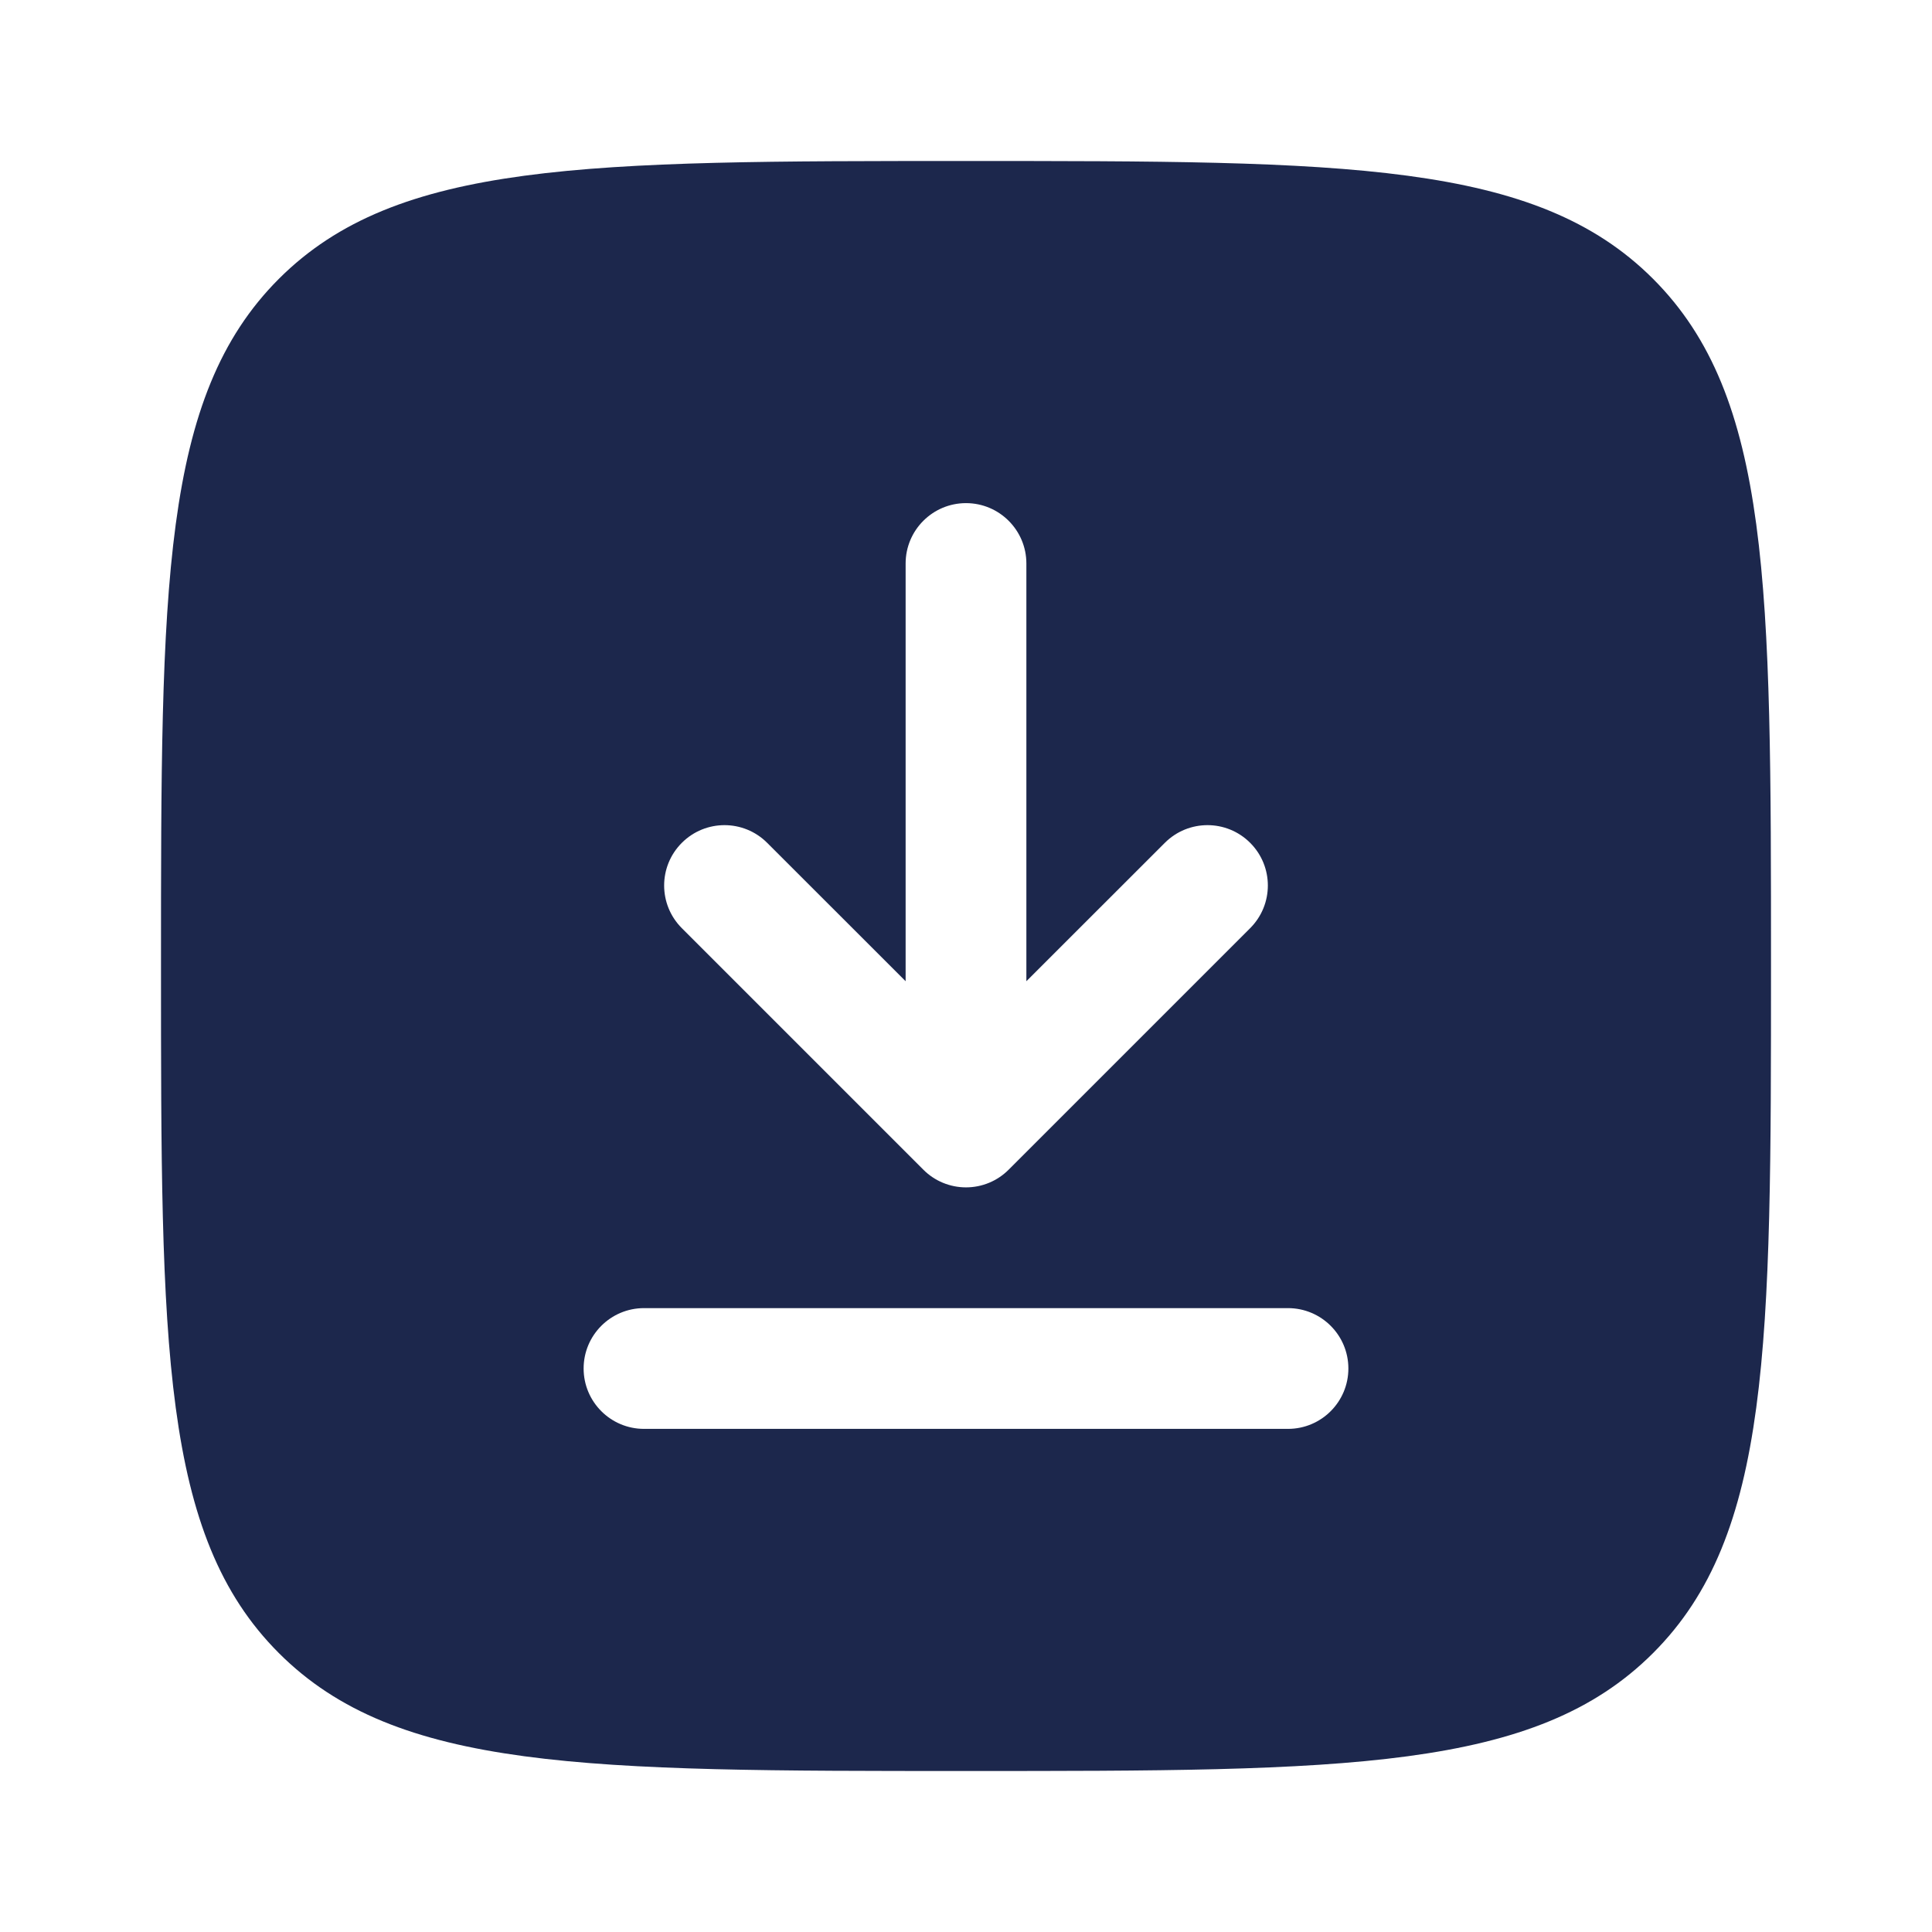
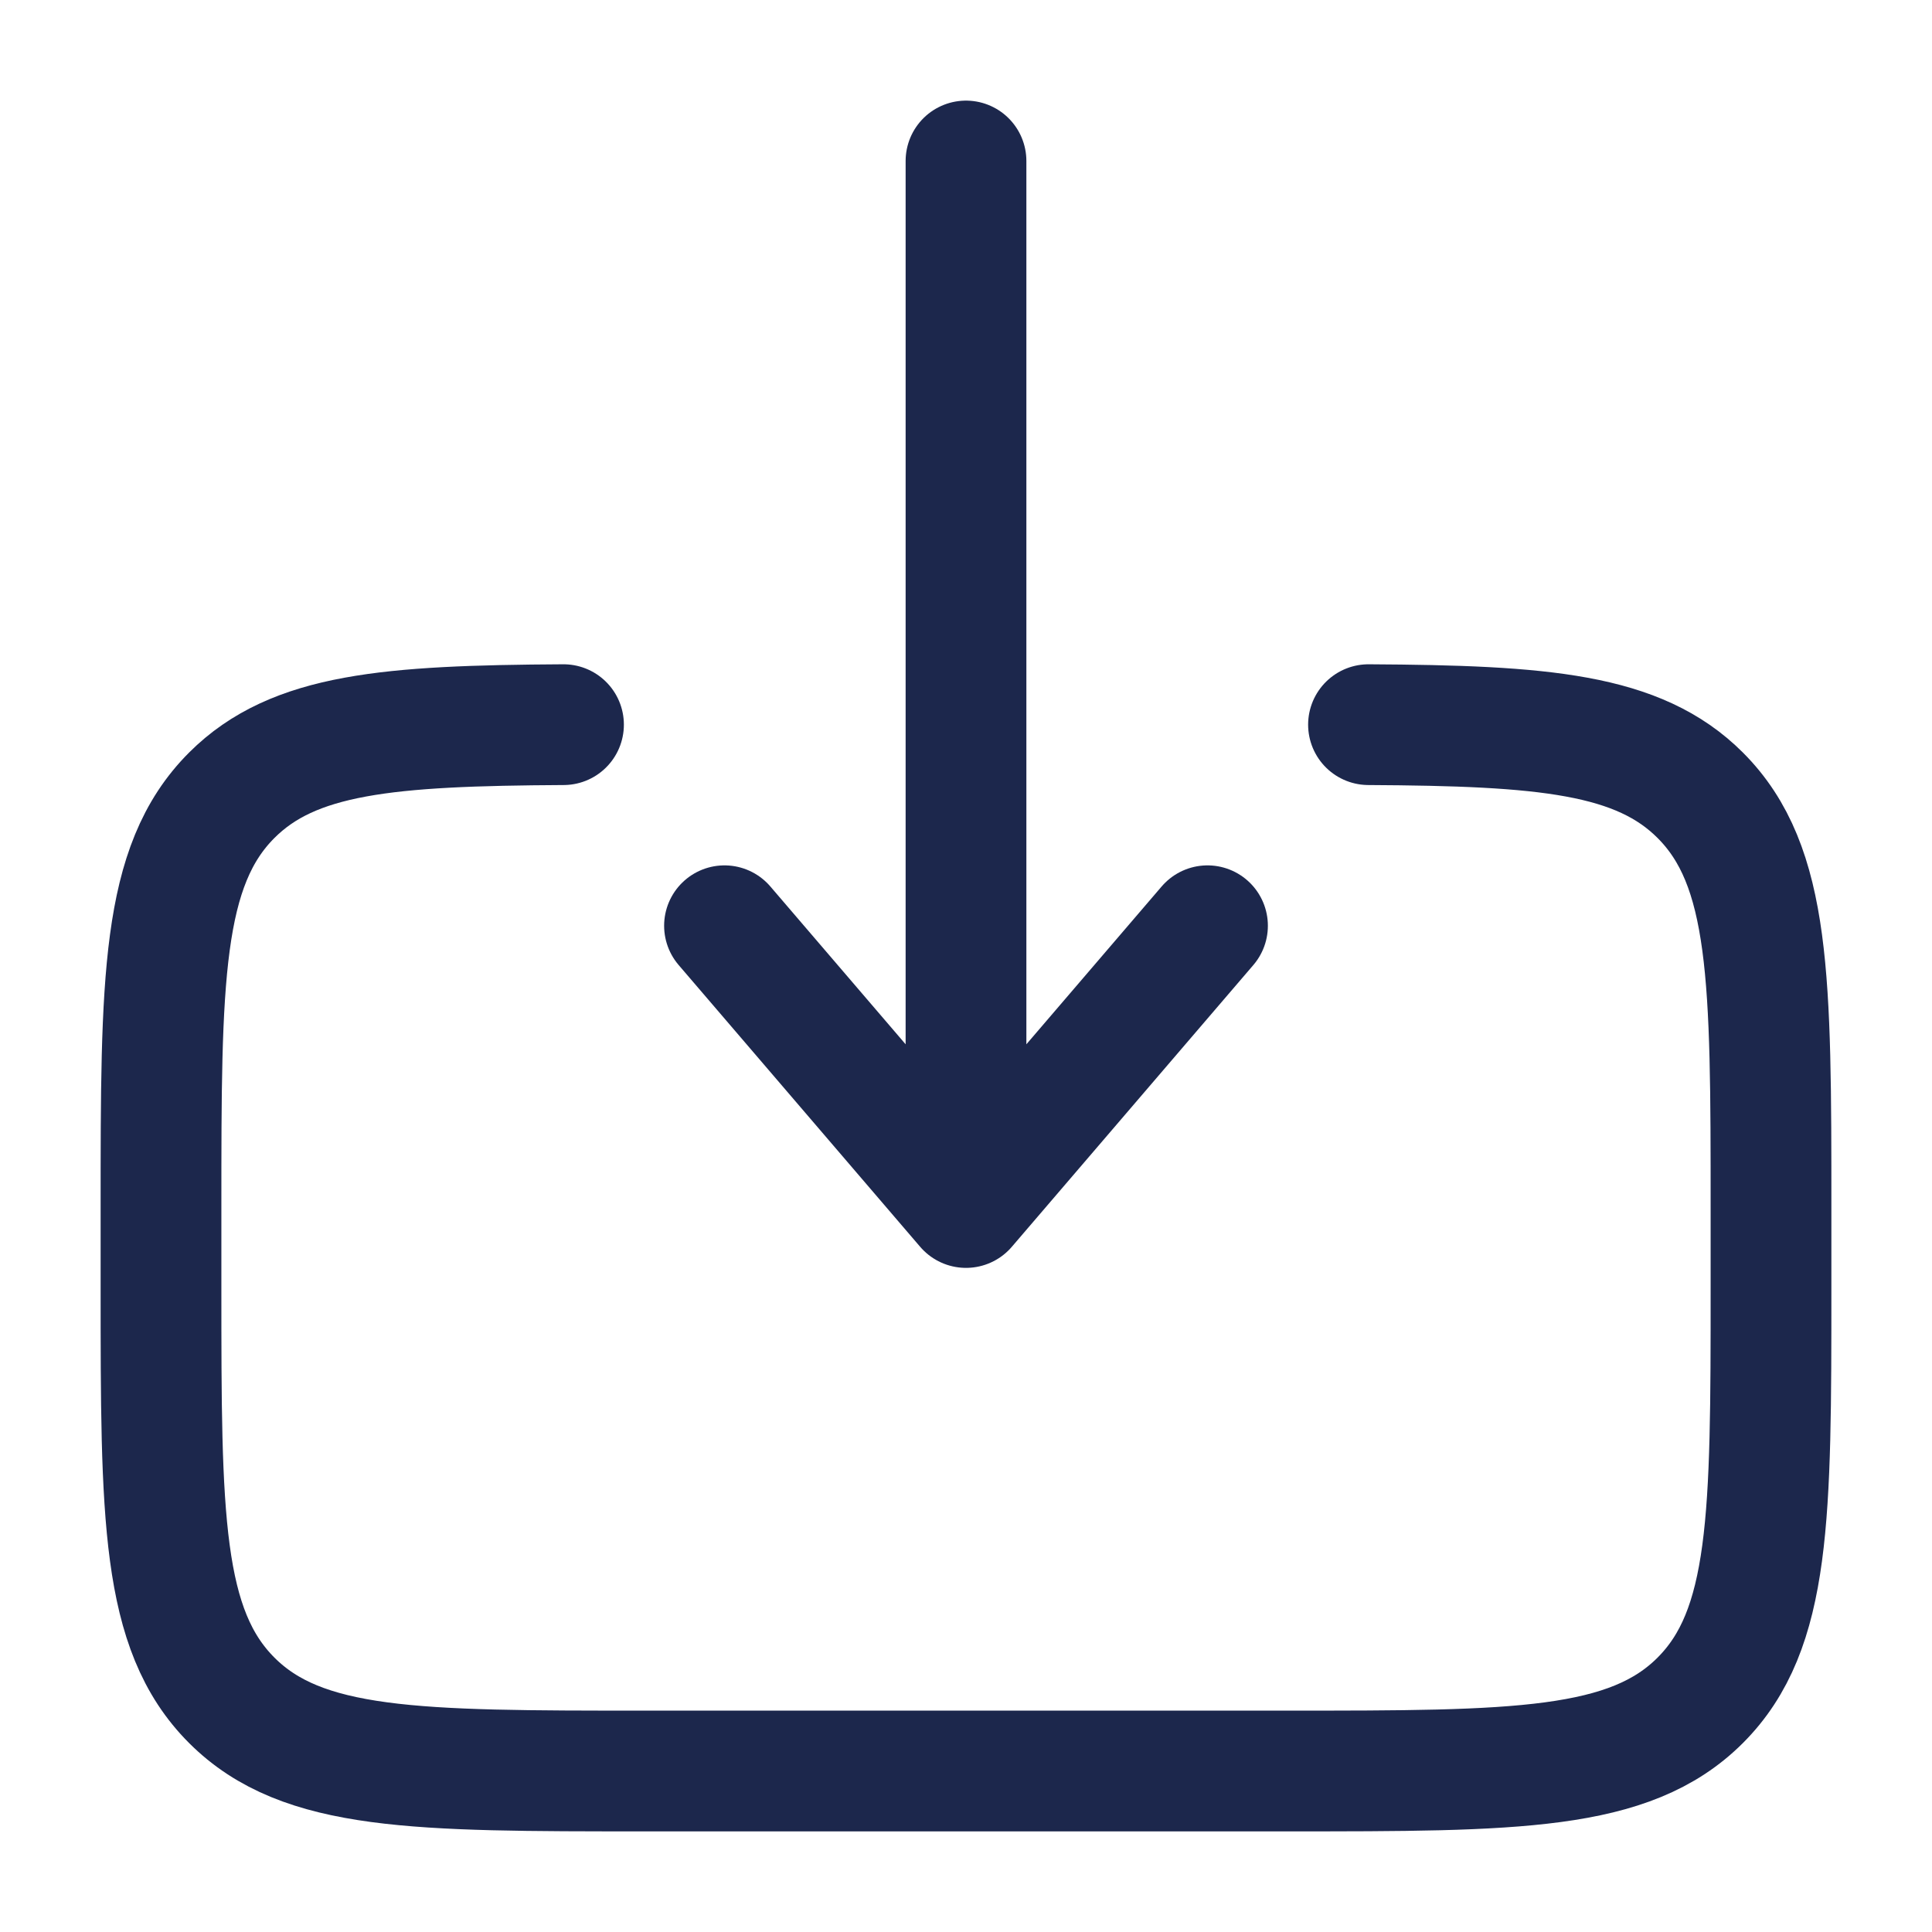
<svg xmlns="http://www.w3.org/2000/svg" width="800px" height="800px" viewBox="0 0 24 24" fill="none">
-   <path fill-rule="evenodd" clip-rule="evenodd" d="M2 12C2 7.286 2 4.929 3.464 3.464C4.929 2 7.286 2 12 2C16.714 2 19.071 2 20.535 3.464C22 4.929 22 7.286 22 12C22 16.714 22 19.071 20.535 20.535C19.071 22 16.714 22 12 22C7.286 22 4.929 22 3.464 20.535C2 19.071 2 16.714 2 12ZM12 6.25C12.414 6.25 12.75 6.586 12.75 7V12.189L14.47 10.47C14.763 10.177 15.237 10.177 15.53 10.47C15.823 10.763 15.823 11.237 15.53 11.53L12.53 14.53C12.39 14.671 12.199 14.75 12 14.75C11.801 14.75 11.61 14.671 11.47 14.53L8.47 11.53C8.177 11.237 8.177 10.763 8.47 10.47C8.763 10.177 9.237 10.177 9.53 10.47L11.25 12.189V7C11.25 6.586 11.586 6.25 12 6.25ZM8 16.25C7.586 16.25 7.25 16.586 7.25 17C7.25 17.414 7.586 17.75 8 17.75H16C16.414 17.75 16.75 17.414 16.75 17C16.75 16.586 16.414 16.25 16 16.25H8Z" fill="#1C274C" />
+   <path d="M17 9.002C19.175 9.014 20.353 9.111 21.121 9.879C22 10.758 22 12.172 22 15V16C22 18.829 22 20.243 21.121 21.122C20.243 22 18.828 22 16 22H8C5.172 22 3.757 22 2.879 21.122C2 20.243 2 18.829 2 16L2 15C2 12.172 2 10.758 2.879 9.879C3.647 9.111 4.825 9.014 7 9.002" stroke="#1C274C" stroke-width="1.5" stroke-linecap="round" />
+   <path d="M12 2L12 15M12 15L9 11.5M12 15L15 11.5" stroke="#1C274C" stroke-width="1.5" stroke-linecap="round" stroke-linejoin="round" />
</svg>
